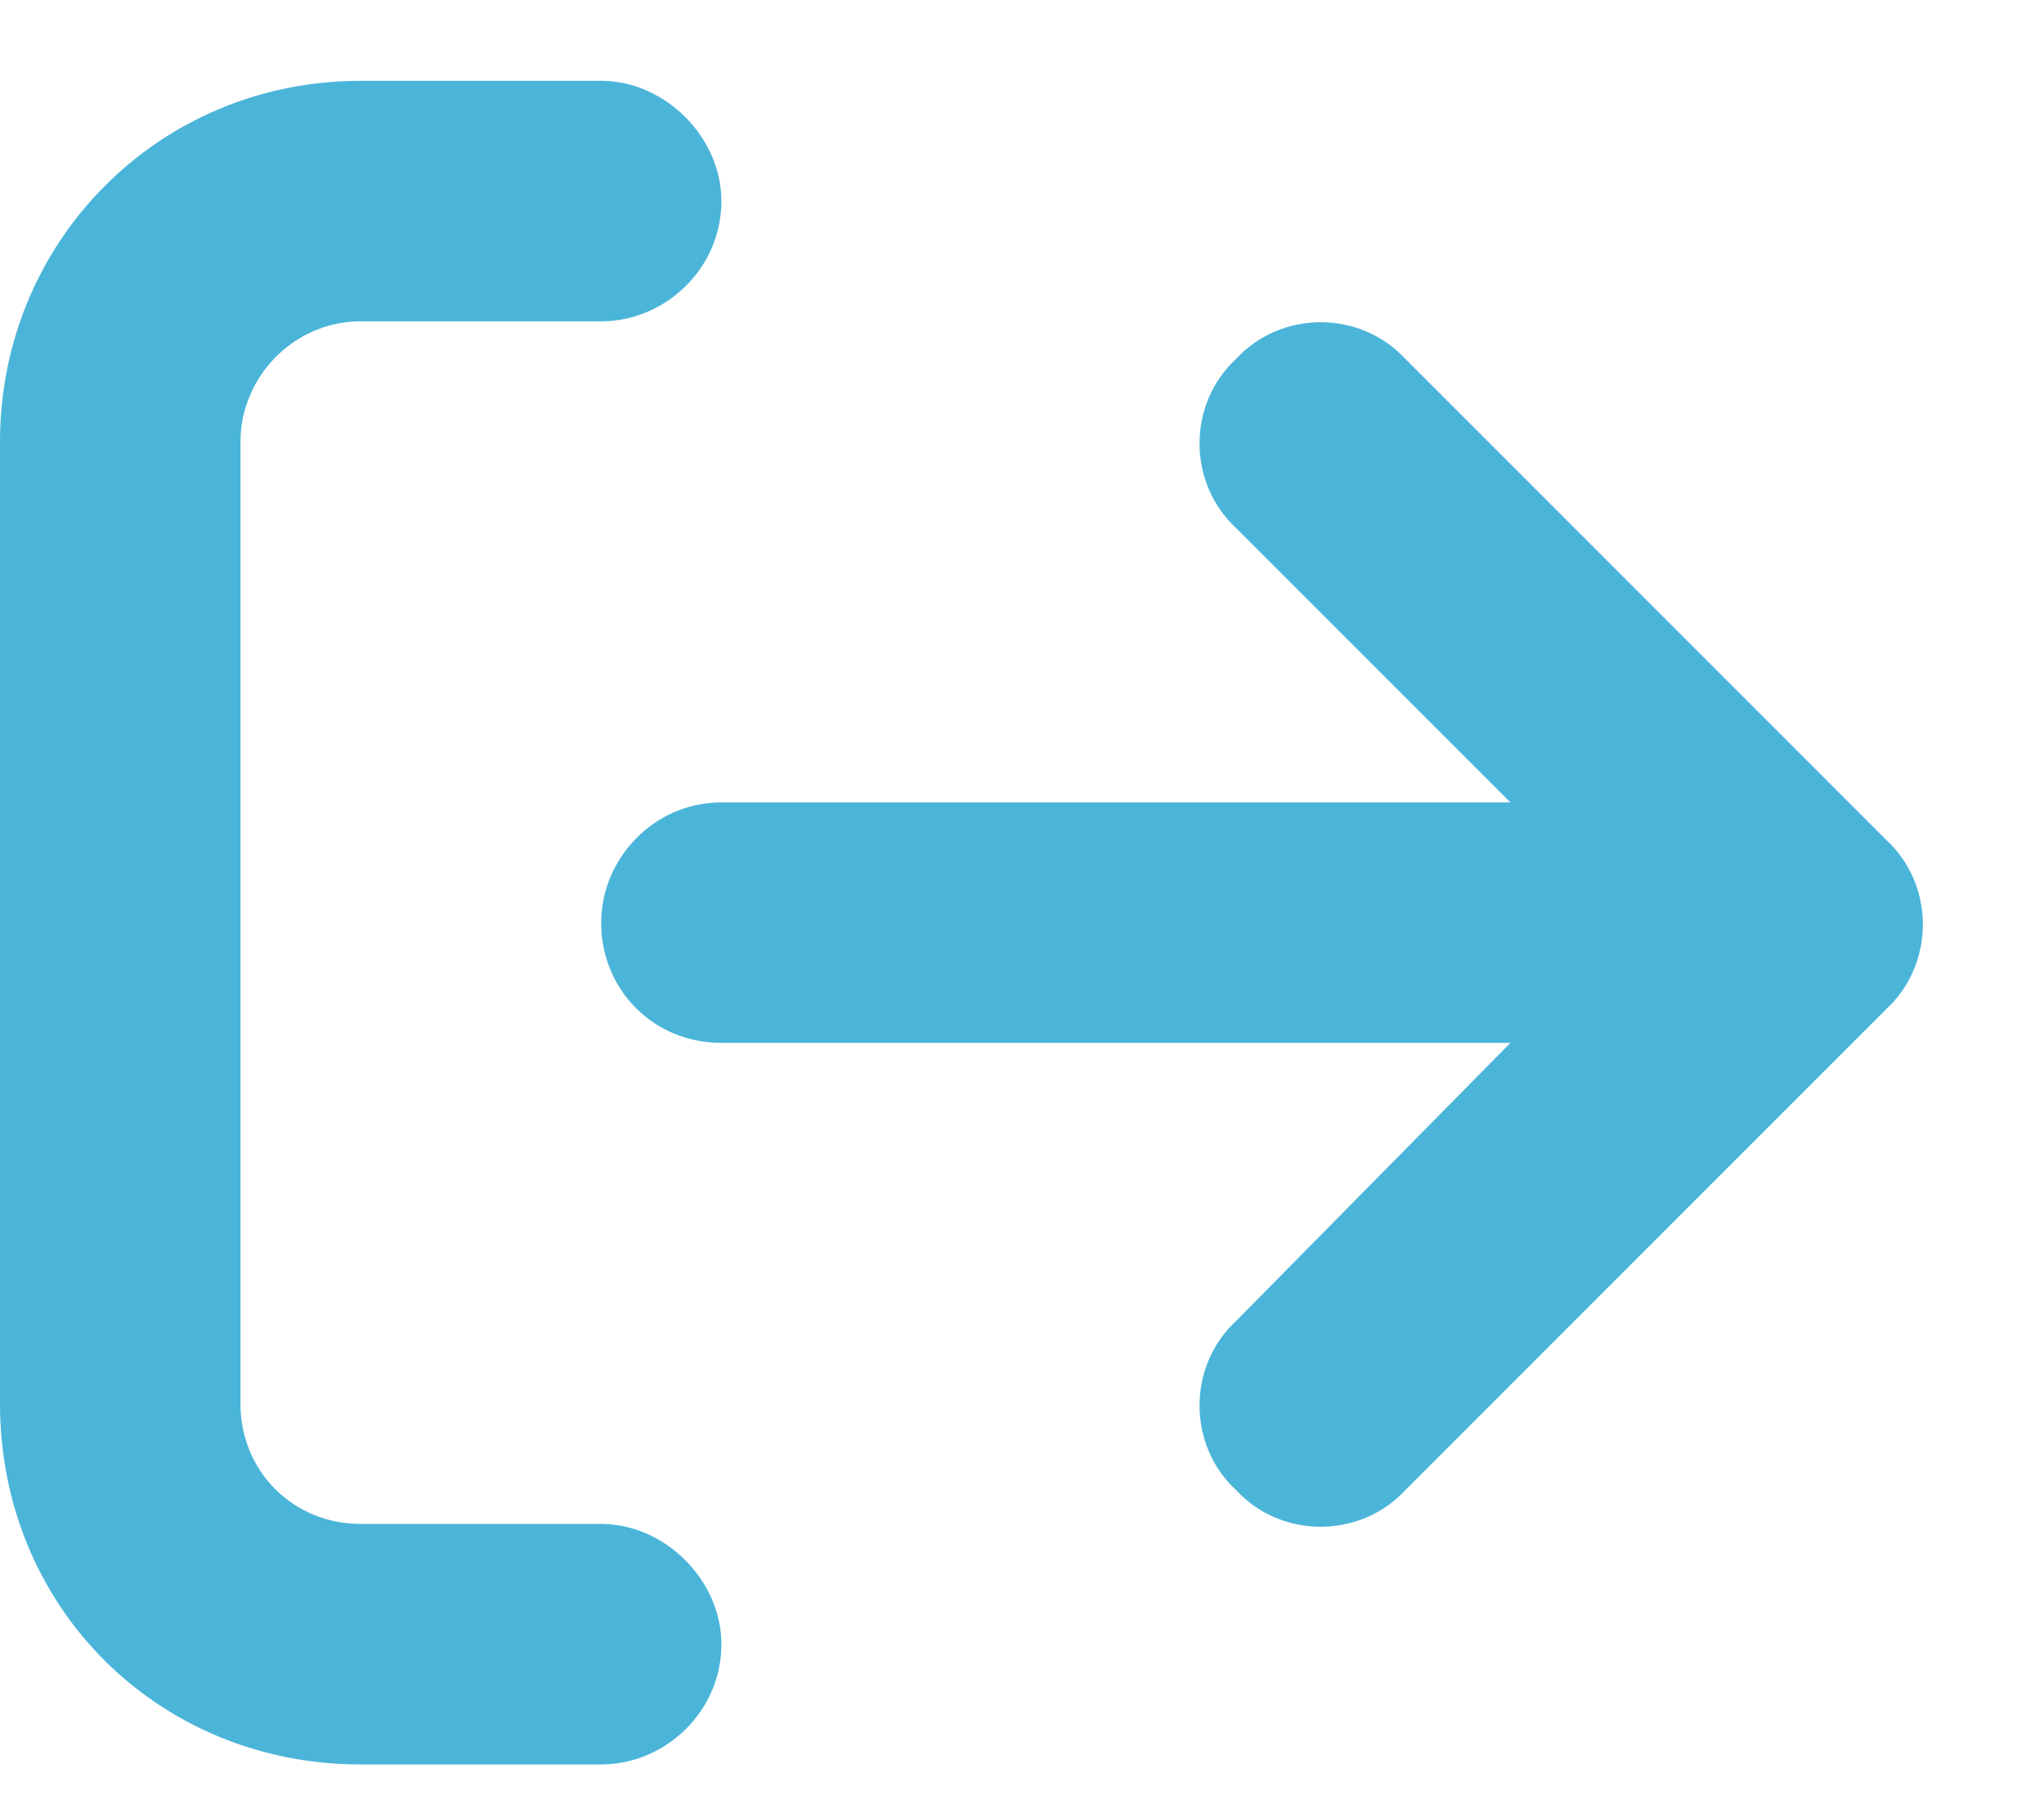
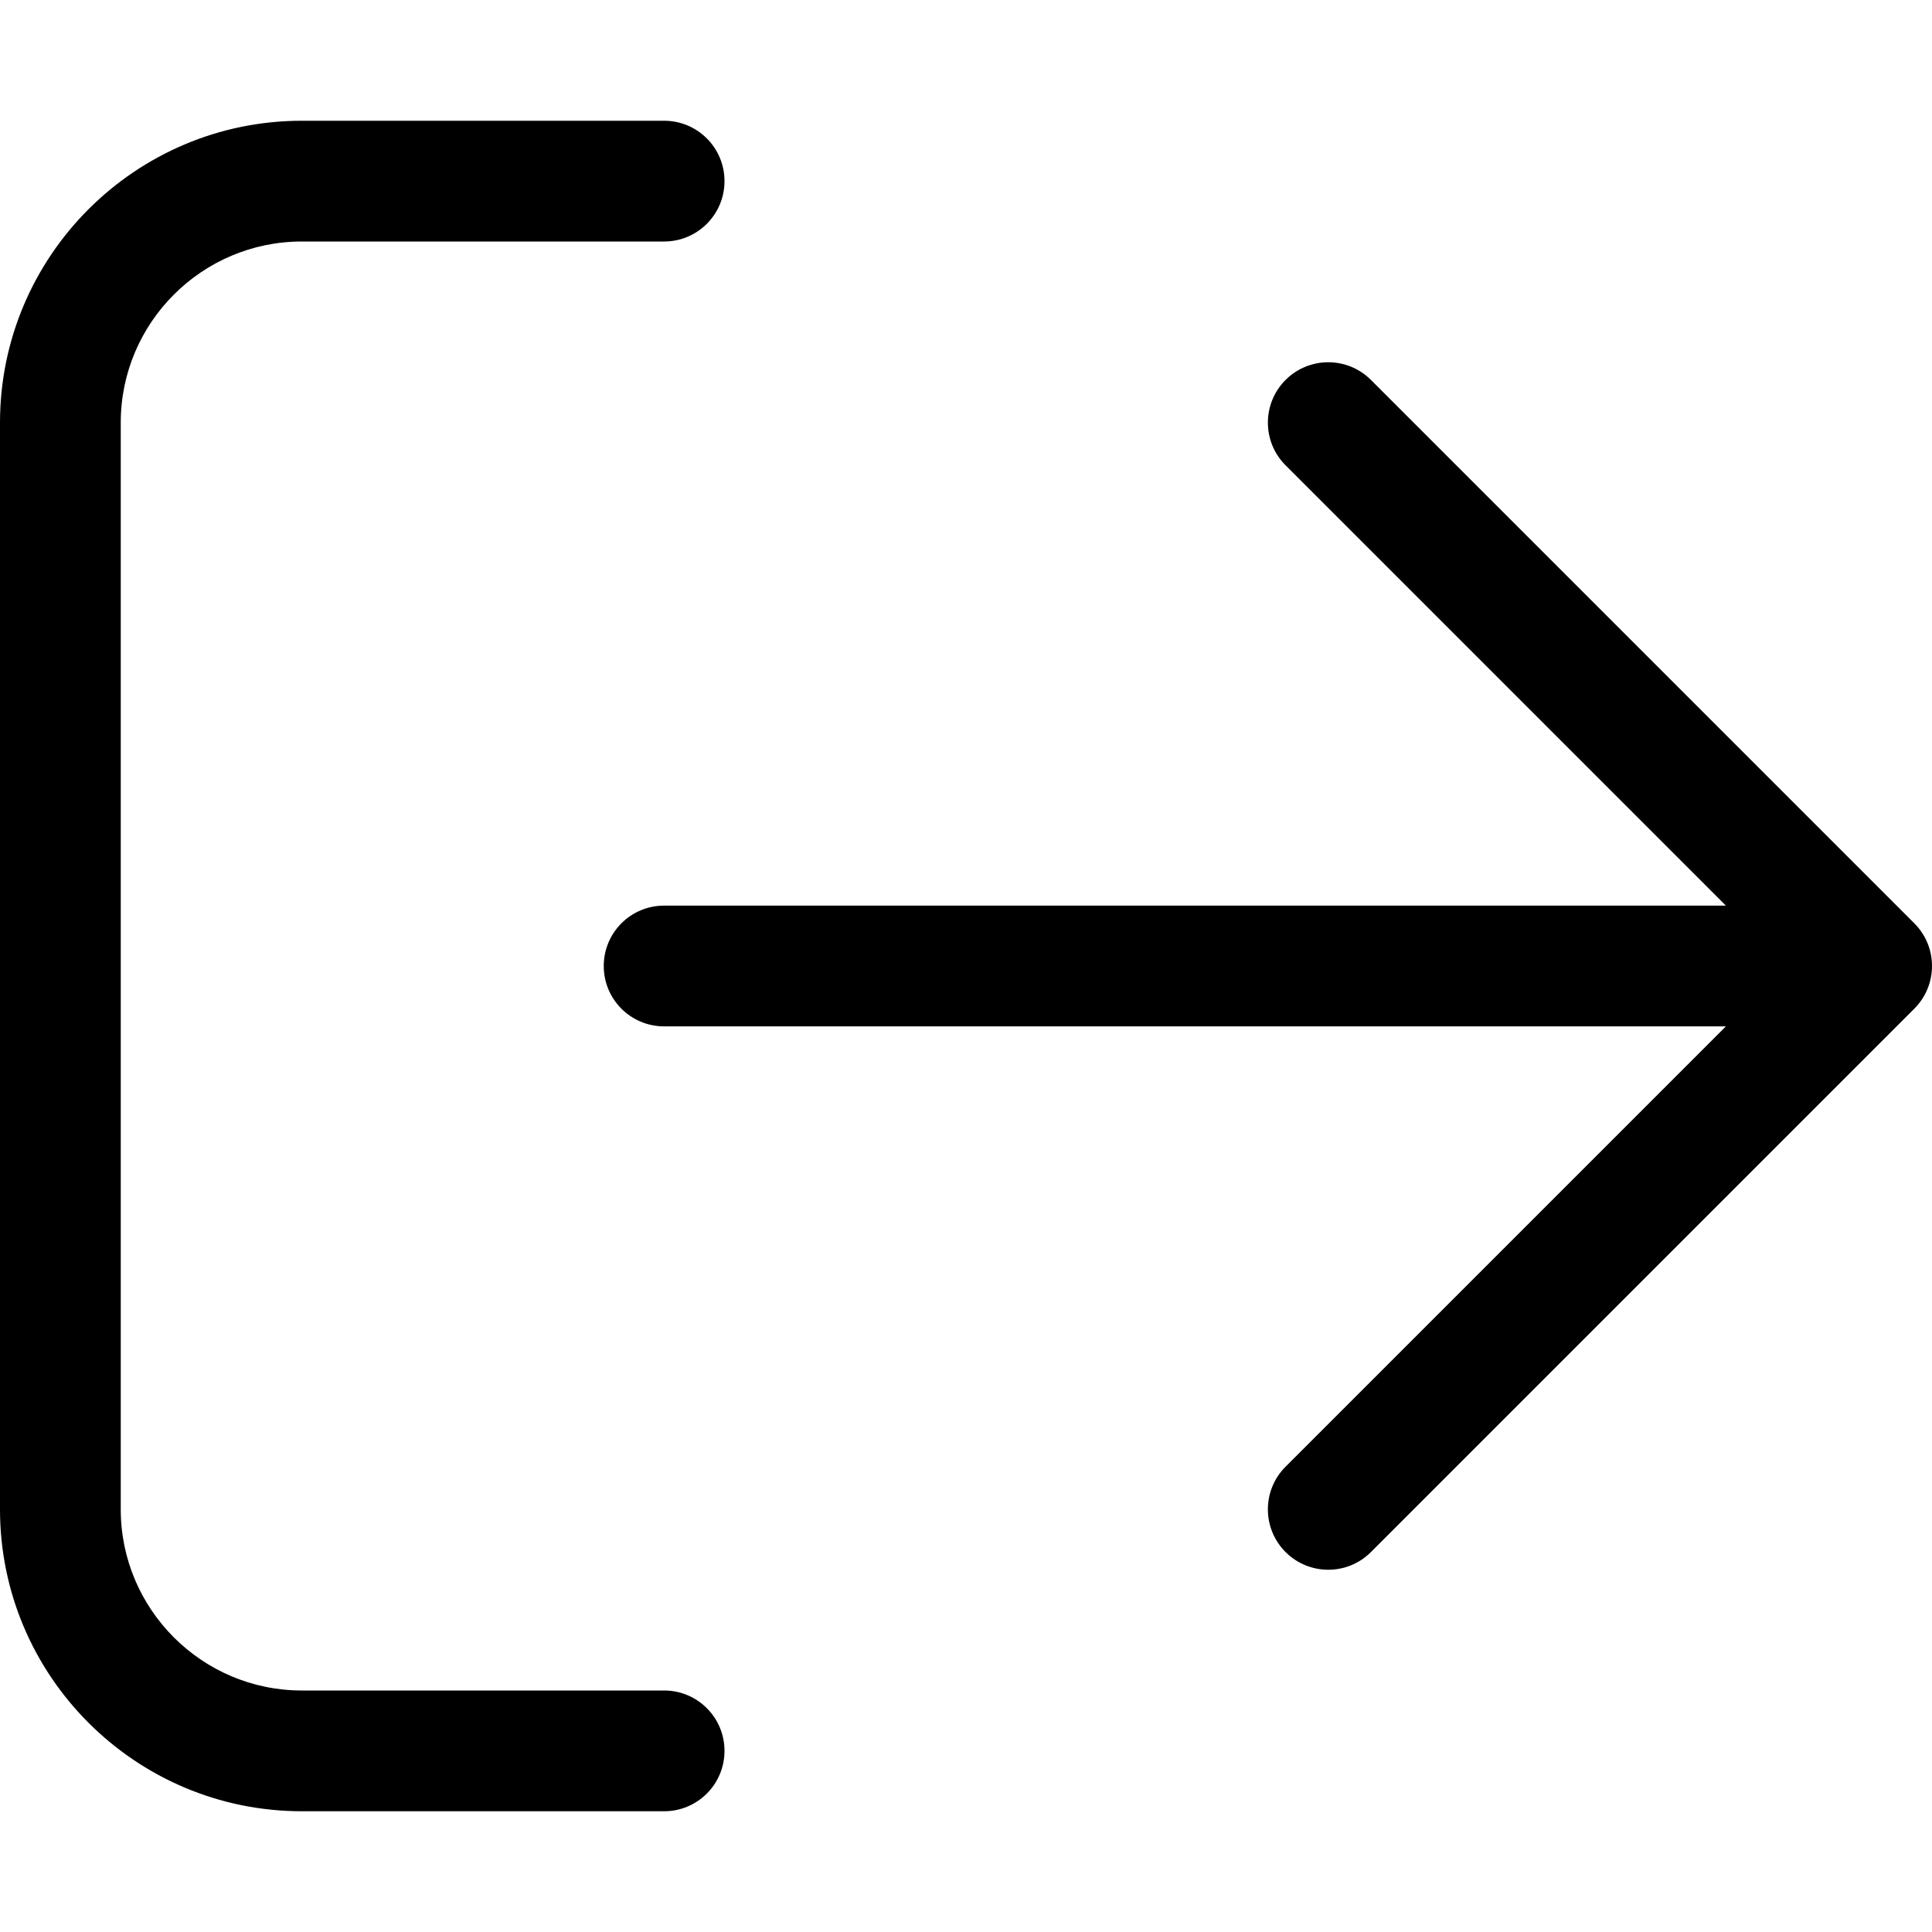
- <svg xmlns="http://www.w3.org/2000/svg" width="17" height="15" viewBox="0 0 17 15" fill="none">
-   <path d="M5 12.672C5.531 12.672 6 13.141 6 13.672C6 14.234 5.531 14.672 5 14.672H3C1.312 14.672 0 13.359 0 11.672V3.672C0 2.016 1.312 0.672 3 0.672H5C5.531 0.672 6 1.141 6 1.672C6 2.234 5.531 2.672 5 2.672H3C2.438 2.672 2 3.141 2 3.672V11.672C2 12.234 2.438 12.672 3 12.672H5ZM15.688 6.984C16.094 7.359 16.094 8.016 15.688 8.391L11.688 12.391C11.312 12.797 10.656 12.797 10.281 12.391C9.875 12.016 9.875 11.359 10.281 10.984L12.562 8.672H6C5.438 8.672 5 8.234 5 7.672C5 7.141 5.438 6.672 6 6.672H12.562L10.281 4.391C9.875 4.016 9.875 3.359 10.281 2.984C10.656 2.578 11.312 2.578 11.688 2.984L15.688 6.984Z" fill="#4BB5D9" />
+ <svg xmlns="http://www.w3.org/2000/svg" viewBox="0 0 512 512">
+   <path d="M507.312 244.688L363.312 100.688C357.062 94.438 346.937 94.438 340.688 100.688S334.438 117.063 340.688 123.312L457.375 240H176C167.156 240 160 247.156 160 256S167.156 272 176 272H457.375L340.688 388.688C334.438 394.938 334.438 405.063 340.688 411.312S357.063 417.562 363.312 411.312L507.312 267.312C510.438 264.188 512 260.094 512 256S510.438 247.812 507.312 244.688ZM176 448H80C53.531 448 32 426.469 32 400V112C32 85.531 53.531 64 80 64H176C184.844 64 192 56.844 192 48S184.844 32 176 32H80C35.875 32 0 67.875 0 112V400C0 444.125 35.875 480 80 480H176C184.844 480 192 472.844 192 464S184.844 448 176 448Z" />
</svg>
